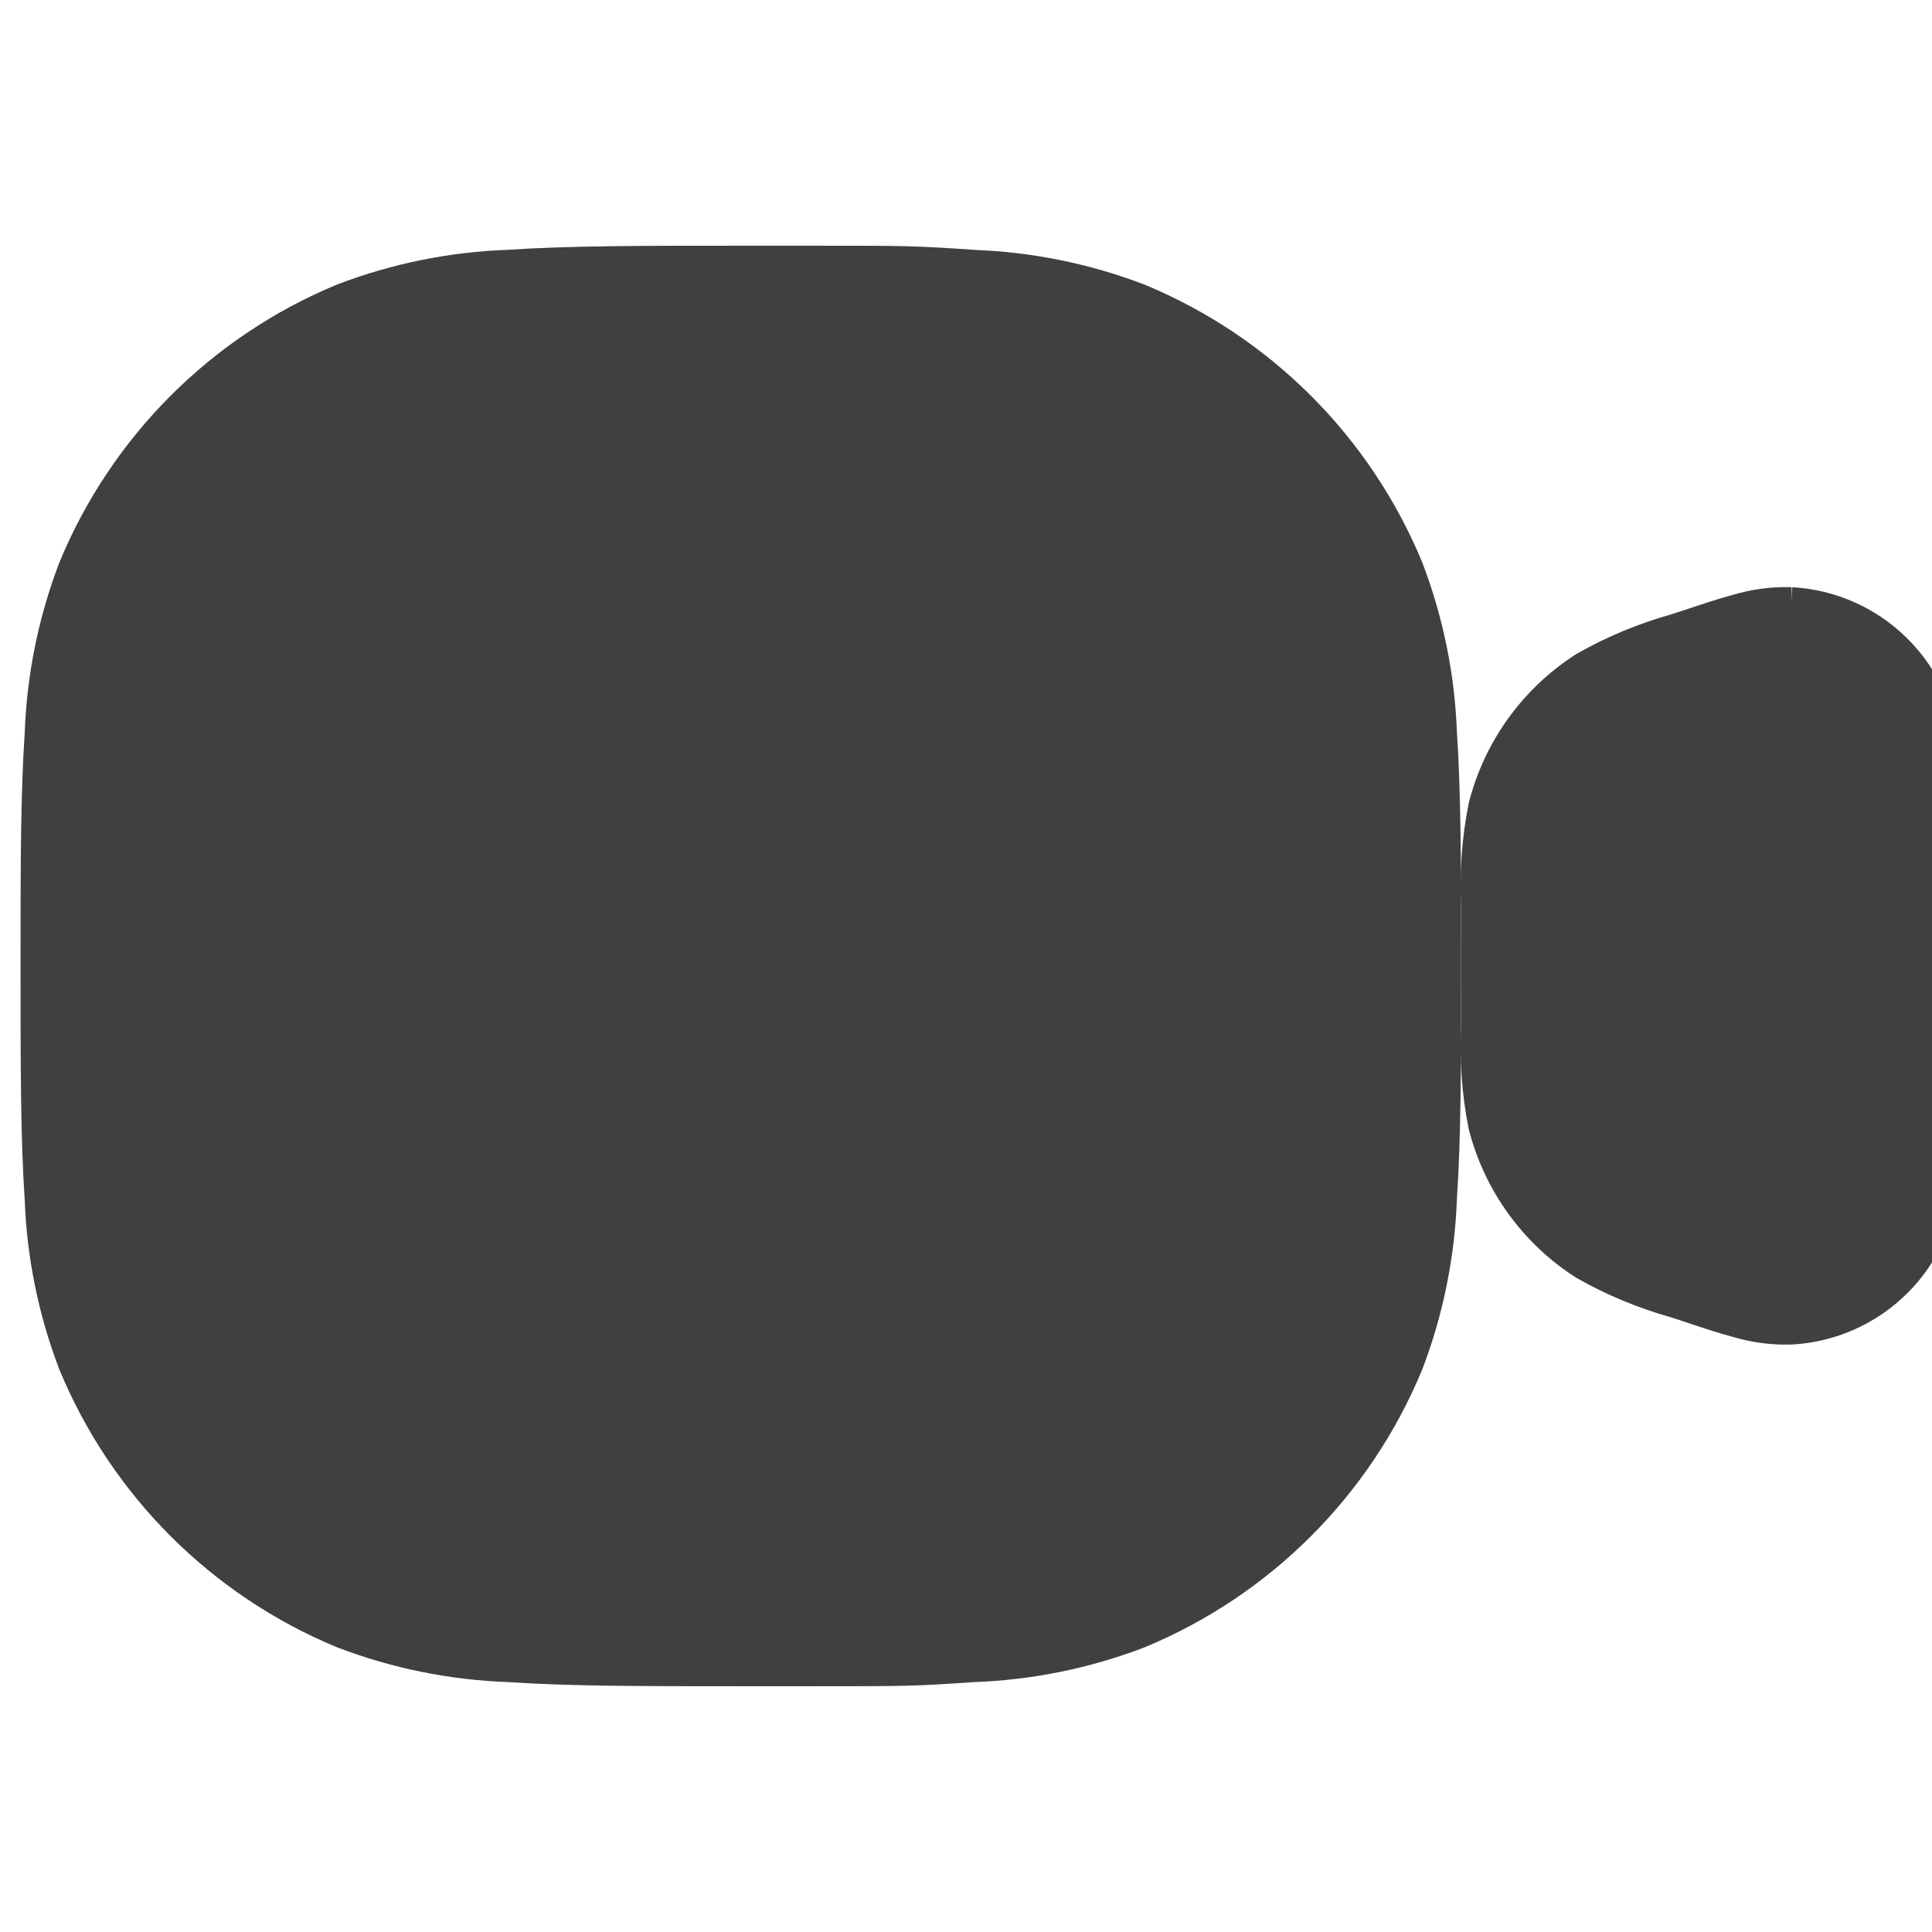
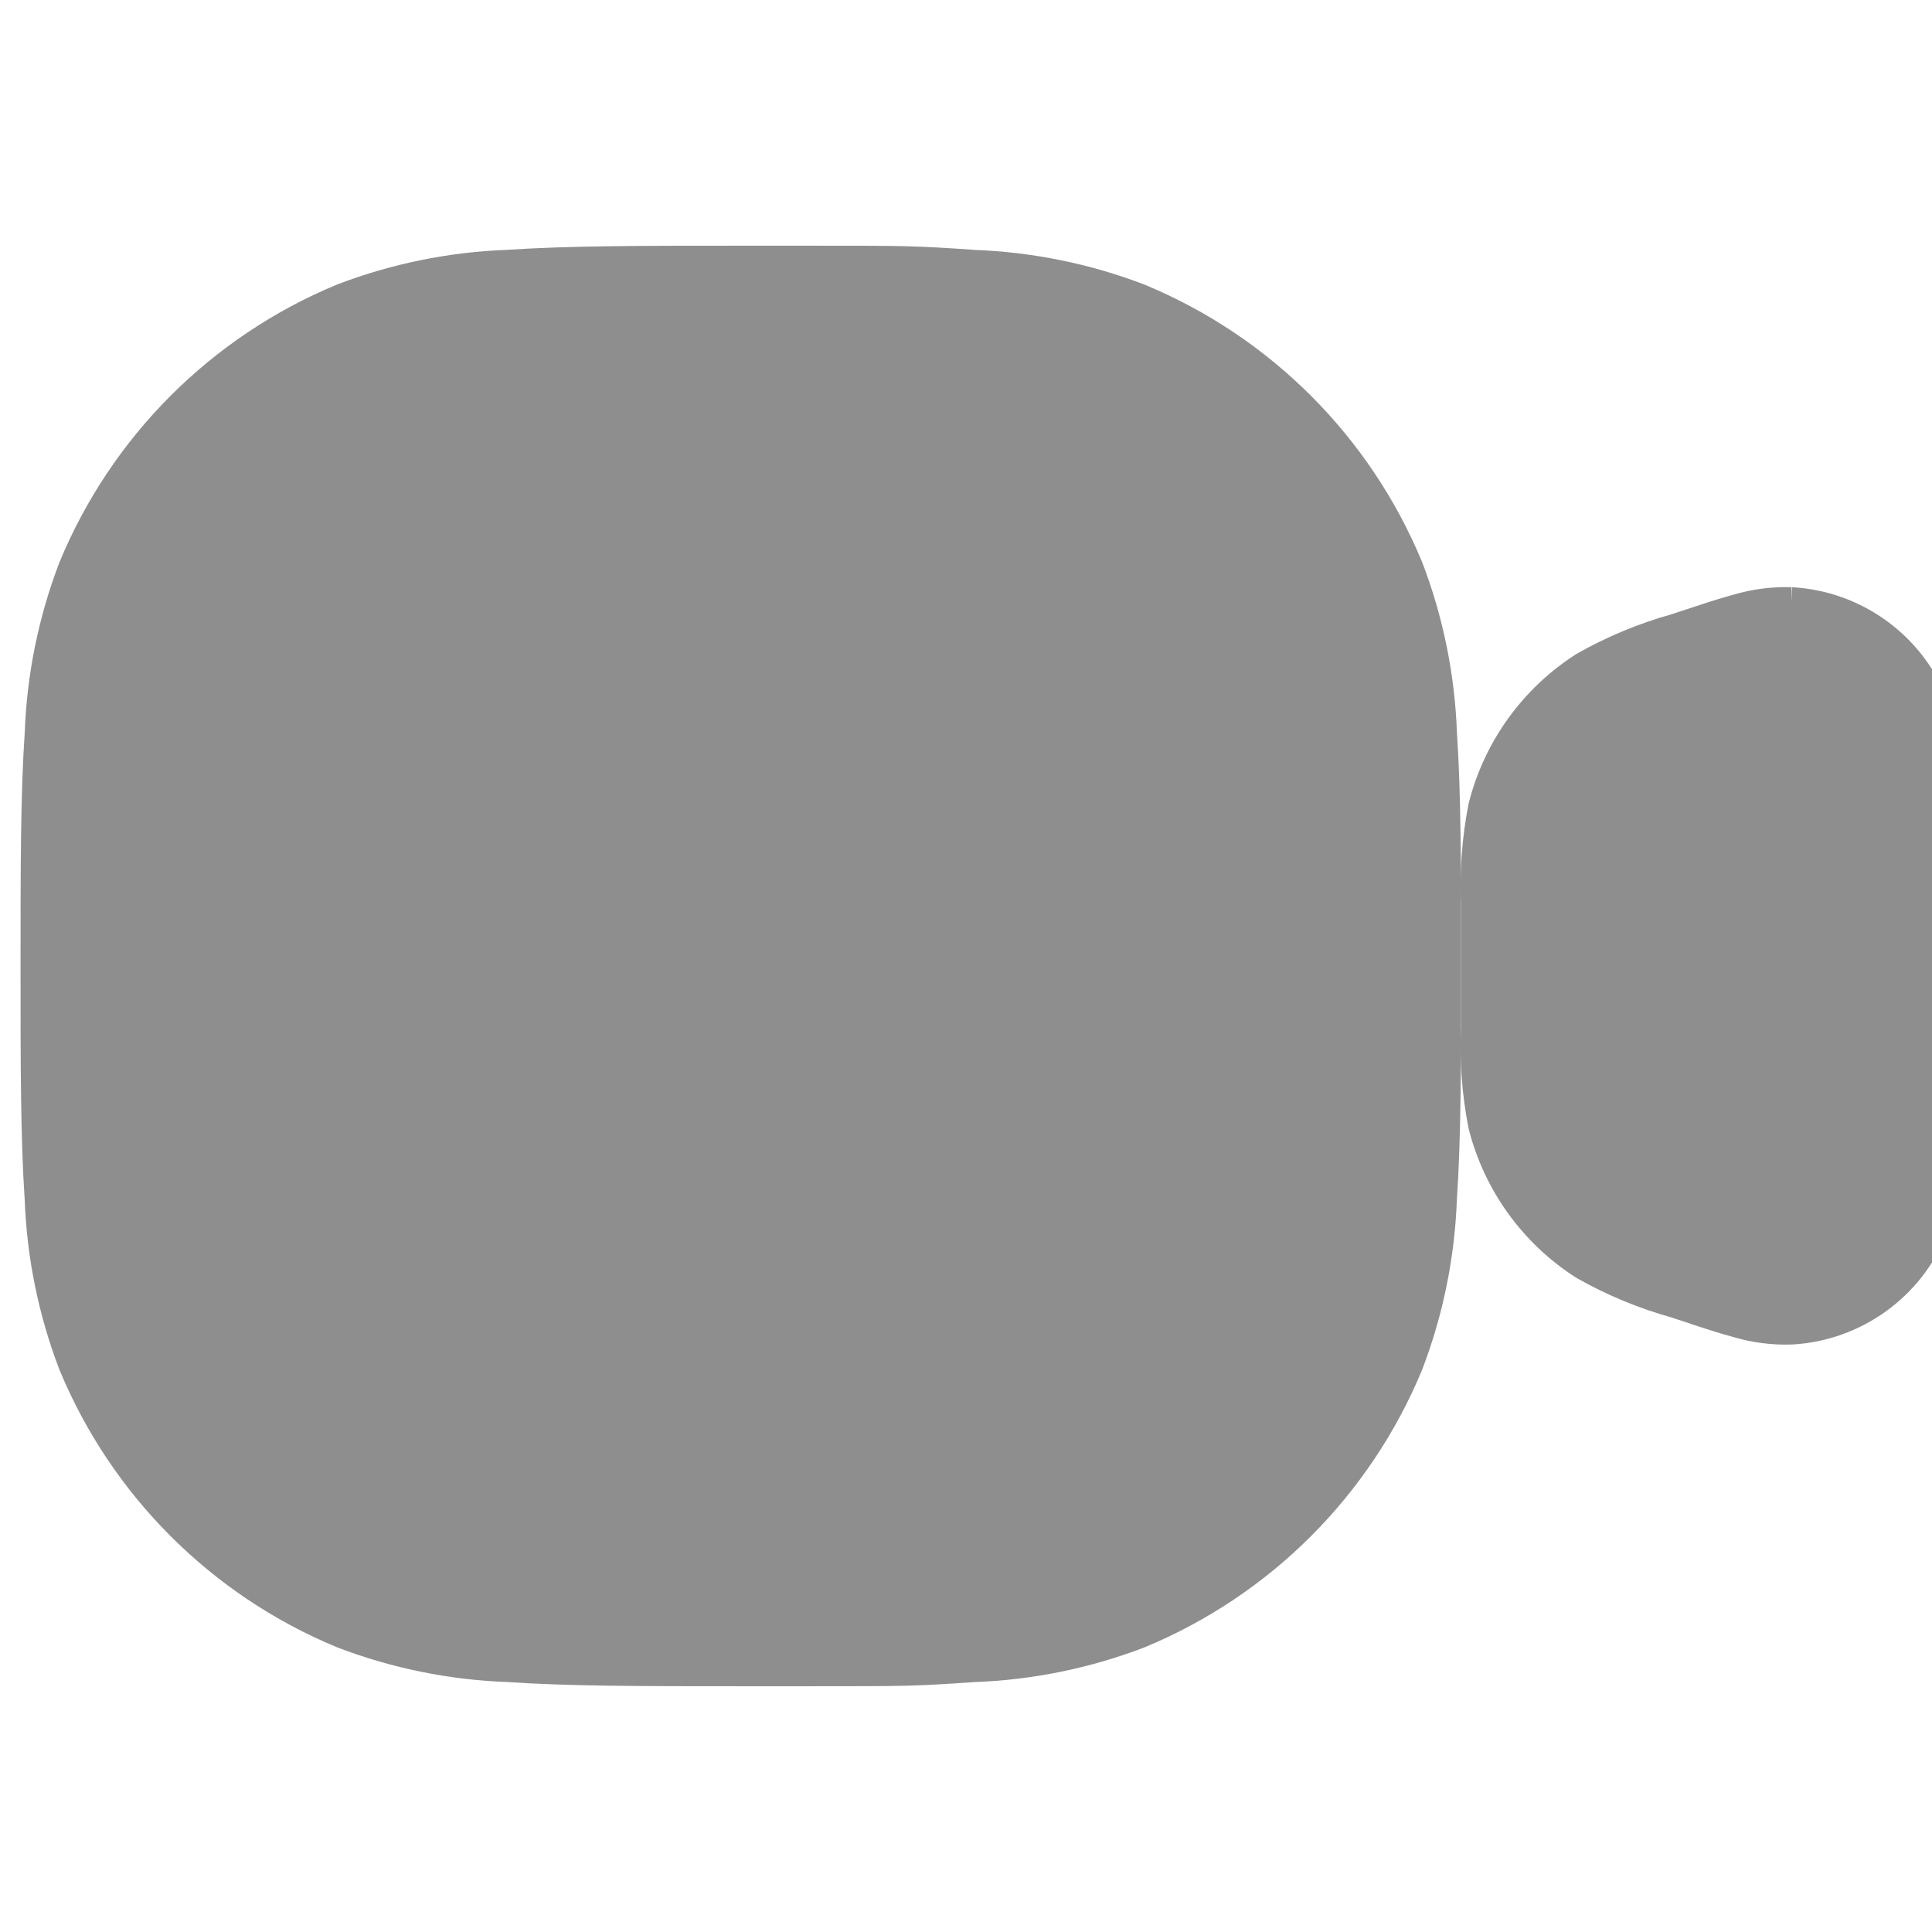
<svg xmlns="http://www.w3.org/2000/svg" width="20" height="20" viewBox="0 0 34.871 26.743">
  <g id="Group_10701" data-name="Group 10701" transform="translate(-354.129 -824.129)">
-     <path id="Path_21351" data-name="Path 21351" d="M32.451,13.663a2.843,2.843,0,0,0-.9.117c-.27.072-.594.181-.971.306l-.028.009-.112.037a7.134,7.134,0,0,0-1.6.665,4,4,0,0,0-1.715,2.379A7.13,7.13,0,0,0,27,18.907v2.187a7.13,7.13,0,0,0,.124,1.731A4,4,0,0,0,28.838,25.2a7.134,7.134,0,0,0,1.6.664l.112.037.028.009c.377.126.7.234.971.306a2.843,2.843,0,0,0,.9.117,2.7,2.7,0,0,0,2.359-1.7,2.845,2.845,0,0,0,.173-.889c.017-.279.017-.621.017-1.018V17.27c0-.4,0-.739-.017-1.018a2.844,2.844,0,0,0-.173-.889,2.7,2.7,0,0,0-2.359-1.7Z" transform="translate(354 817.5)" fill="#404040" stroke="#404040" strokeWidth="0.5" />
+     <path id="Path_21351" data-name="Path 21351" d="M32.451,13.663a2.843,2.843,0,0,0-.9.117c-.27.072-.594.181-.971.306l-.028.009-.112.037a7.134,7.134,0,0,0-1.6.665,4,4,0,0,0-1.715,2.379A7.13,7.13,0,0,0,27,18.907v2.187a7.13,7.13,0,0,0,.124,1.731A4,4,0,0,0,28.838,25.2a7.134,7.134,0,0,0,1.6.664l.112.037.028.009c.377.126.7.234.971.306a2.843,2.843,0,0,0,.9.117,2.7,2.7,0,0,0,2.359-1.7,2.845,2.845,0,0,0,.173-.889c.017-.279.017-.621.017-1.018V17.27c0-.4,0-.739-.017-1.018a2.844,2.844,0,0,0-.173-.889,2.7,2.7,0,0,0-2.359-1.7Z" transform="translate(354 817.5)" fill="#8e8e8e" stroke="#8e8e8e" strokeWidth="0.5" />
    <g id="Group_10700" data-name="Group 10700">
      <g id="Group_10699" data-name="Group 10699">
-         <path id="Path_21352" data-name="Path 21352" d="M22.939,12.574C21.85,12.5,21.75,12.5,20.046,12.5H18.7c-1.709,0-3.054,0-4.142.074a9.059,9.059,0,0,0-2.91.591A8.75,8.75,0,0,0,6.916,17.9a9.056,9.056,0,0,0-.591,2.91c-.075,1.09-.075,2.44-.075,4.144v.093c0,1.709,0,3.054.074,4.142a9.056,9.056,0,0,0,.591,2.91,8.75,8.75,0,0,0,4.735,4.735,9.059,9.059,0,0,0,2.91.591c1.09.075,2.44.075,4.144.075h1.343c1.709,0,1.8,0,2.892-.074a9.059,9.059,0,0,0,2.91-.591A8.75,8.75,0,0,0,30.584,32.1a9.059,9.059,0,0,0,.591-2.91c.075-1.09.075-2.44.075-4.144v-.093c0-1.709,0-3.054-.074-4.142a9.059,9.059,0,0,0-.591-2.91,8.75,8.75,0,0,0-4.735-4.735,9.059,9.059,0,0,0-2.91-.591Z" transform="translate(348.75 812.5)" fill="#404040" stroke="#404040" strokeWidth="0.5" />
+         <path id="Path_21352" data-name="Path 21352" d="M22.939,12.574C21.85,12.5,21.75,12.5,20.046,12.5H18.7c-1.709,0-3.054,0-4.142.074a9.059,9.059,0,0,0-2.91.591A8.75,8.75,0,0,0,6.916,17.9a9.056,9.056,0,0,0-.591,2.91c-.075,1.09-.075,2.44-.075,4.144v.093c0,1.709,0,3.054.074,4.142a9.056,9.056,0,0,0,.591,2.91,8.75,8.75,0,0,0,4.735,4.735,9.059,9.059,0,0,0,2.91.591c1.09.075,2.44.075,4.144.075h1.343c1.709,0,1.8,0,2.892-.074a9.059,9.059,0,0,0,2.91-.591A8.75,8.75,0,0,0,30.584,32.1a9.059,9.059,0,0,0,.591-2.91c.075-1.09.075-2.44.075-4.144v-.093c0-1.709,0-3.054-.074-4.142a9.059,9.059,0,0,0-.591-2.91,8.75,8.75,0,0,0-4.735-4.735,9.059,9.059,0,0,0-2.91-.591Z" transform="translate(348.75 812.5)" fill="#8e8e8e" stroke="#8e8e8e" strokeWidth="0.5" />
      </g>
    </g>
  </g>
</svg>
